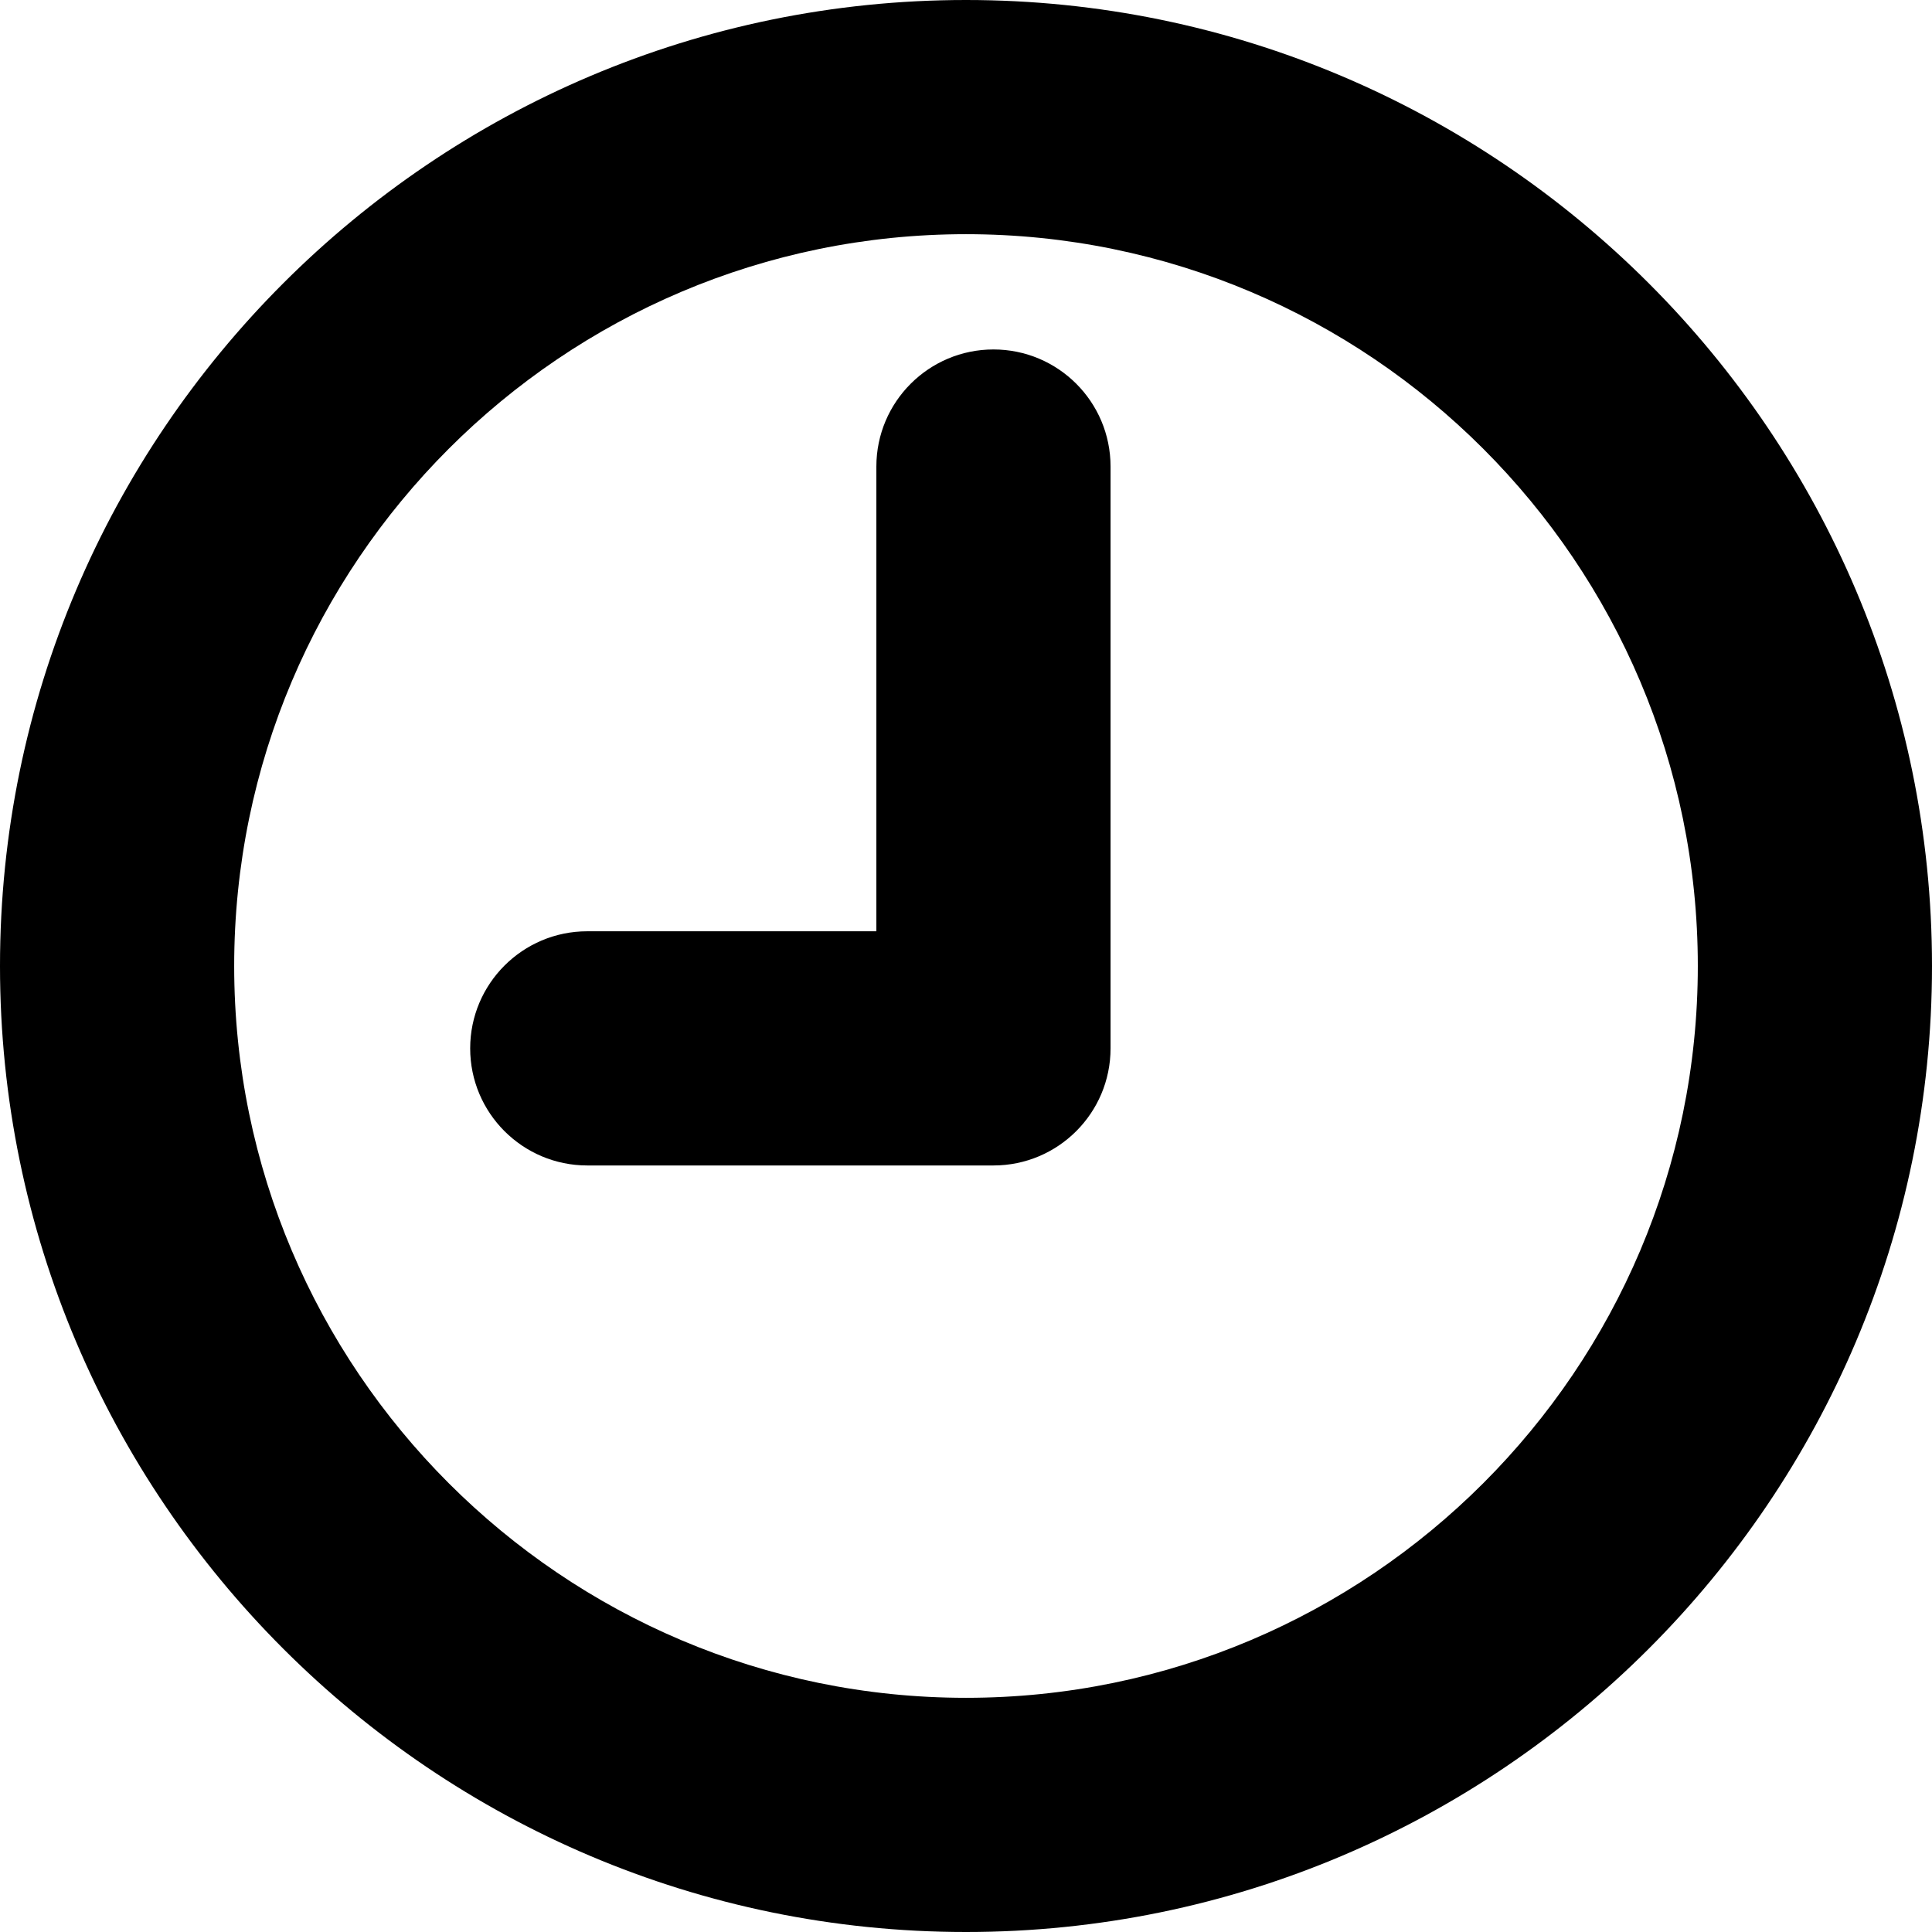
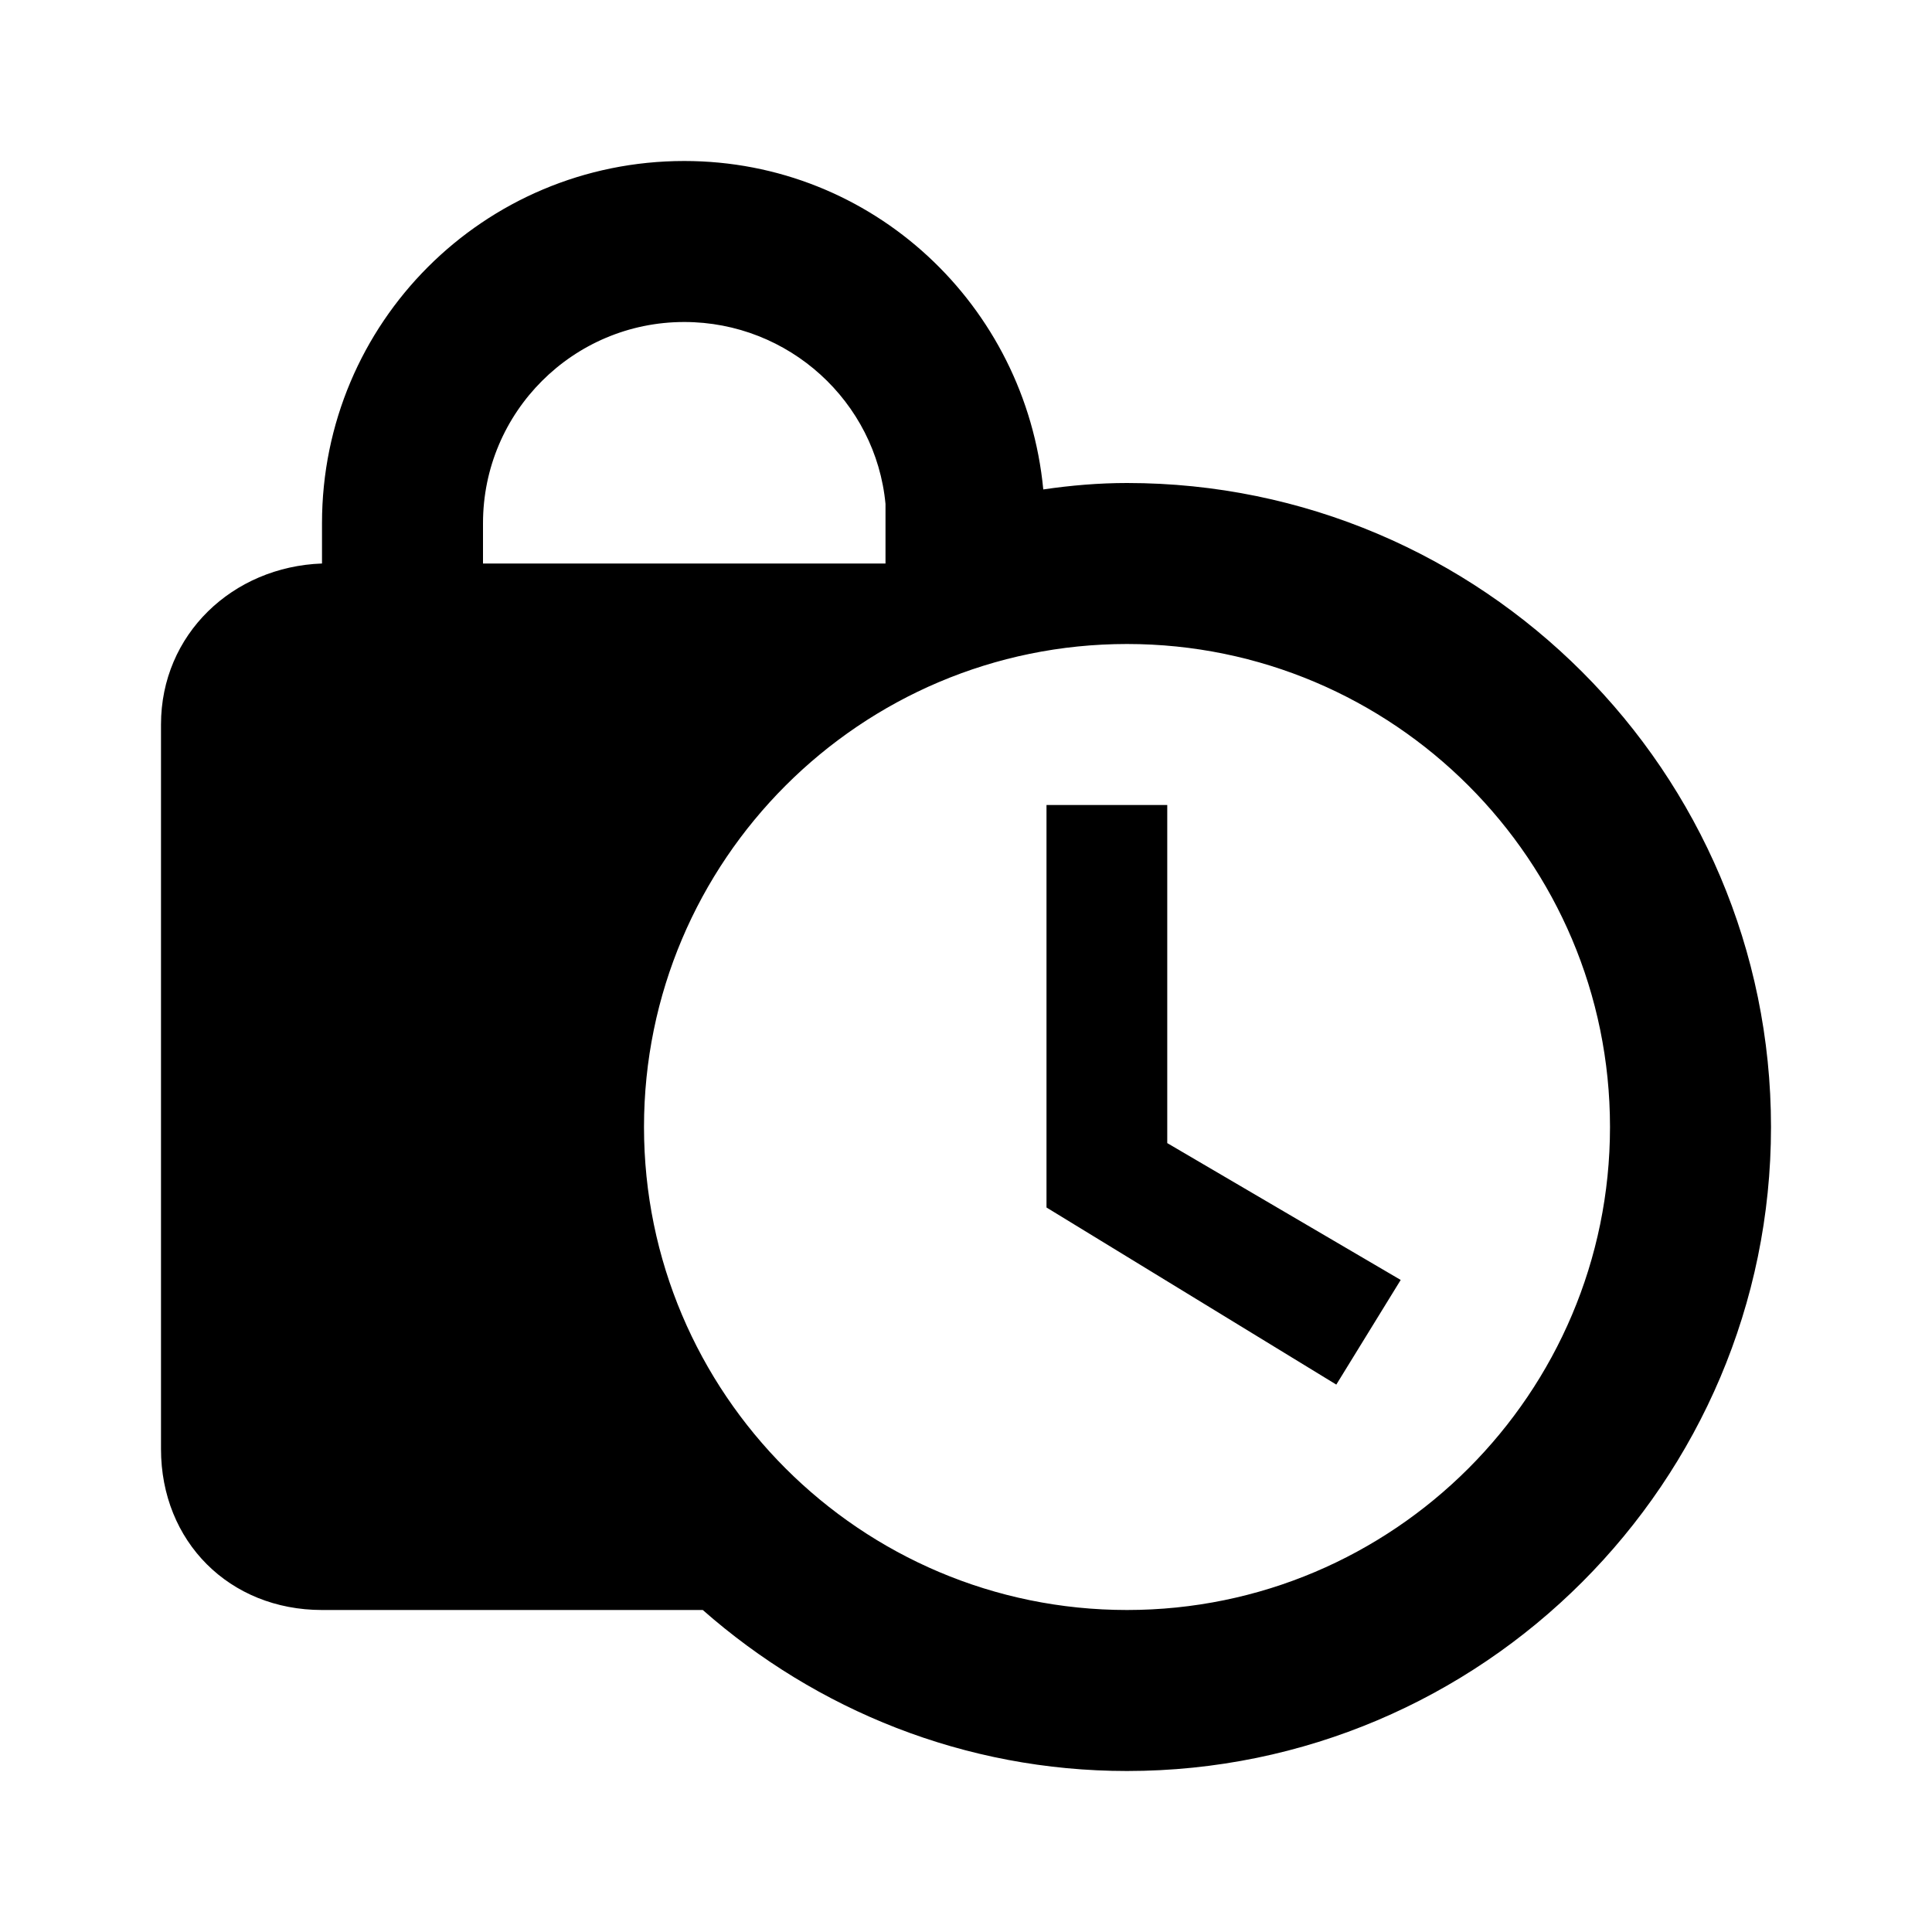
- <svg xmlns="http://www.w3.org/2000/svg" version="1.1" id="Capa_1" x="0px" y="0px" width="33px" height="33px" viewBox="0 0 33 33" style="enable-background:new 0 0 33 33;" xml:space="preserve">
-   <g>
-     <path d="M16.5,0C7.402,0,0,7.402,0,16.5C0,25.598,7.402,33,16.5,33C25.598,33,33,25.598,33,16.5C33,7.402,25.598,0,16.5,0z    M16.5,29C9.607,29,4,23.393,4,16.5C4,9.607,9.607,4,16.5,4C23.393,4,29,9.607,29,16.5C29,23.393,23.393,29,16.5,29z M18.969,7.969   v9.938c0,1.104-0.896,2-2,2h-6.938c-1.104,0-2-0.896-2-2c0-1.104,0.896-2,2-2h4.938V7.969c0-1.104,0.896-2,2-2   S18.969,6.863,18.969,7.969z" />
-   </g>
-   <g>
- </g>
-   <g>
- </g>
-   <g>
- </g>
-   <g>
- </g>
-   <g>
- </g>
-   <g>
- </g>
-   <g>
- </g>
-   <g>
- </g>
-   <g>
- </g>
-   <g>
- </g>
-   <g>
- </g>
-   <g>
- </g>
-   <g>
- </g>
-   <g>
- </g>
-   <g>
- </g>
+ <svg xmlns="http://www.w3.org/2000/svg" height="24px" viewBox="0 0 24 24" width="24px" fill="#000000">
+   <path d="M0 0h24v24H0V0z" fill="none" />
+   <path d="M14.5 14.2l2.9 1.7-.8 1.3L13 15v-5h1.5v4.2zM22 14c0 4.41-3.59 8-8 8-2.02 0-3.86-.76-5.27-2H4c-1.15 0-2-.85-2-2V9c0-1.12.89-1.96 2-2v-.5C4 4.01 6.01 2 8.5 2c2.34 0 4.24 1.79 4.46 4.08.34-.05.69-.08 1.04-.08 4.41 0 8 3.59 8 8zM6 7h5v-.74C10.88 4.99 9.8 4 8.5 4 7.12 4 6 5.12 6 6.5V7zm14 7c0-3.31-2.69-6-6-6s-6 2.69-6 6 2.69 6 6 6 6-2.69 6-6z" />
</svg>
